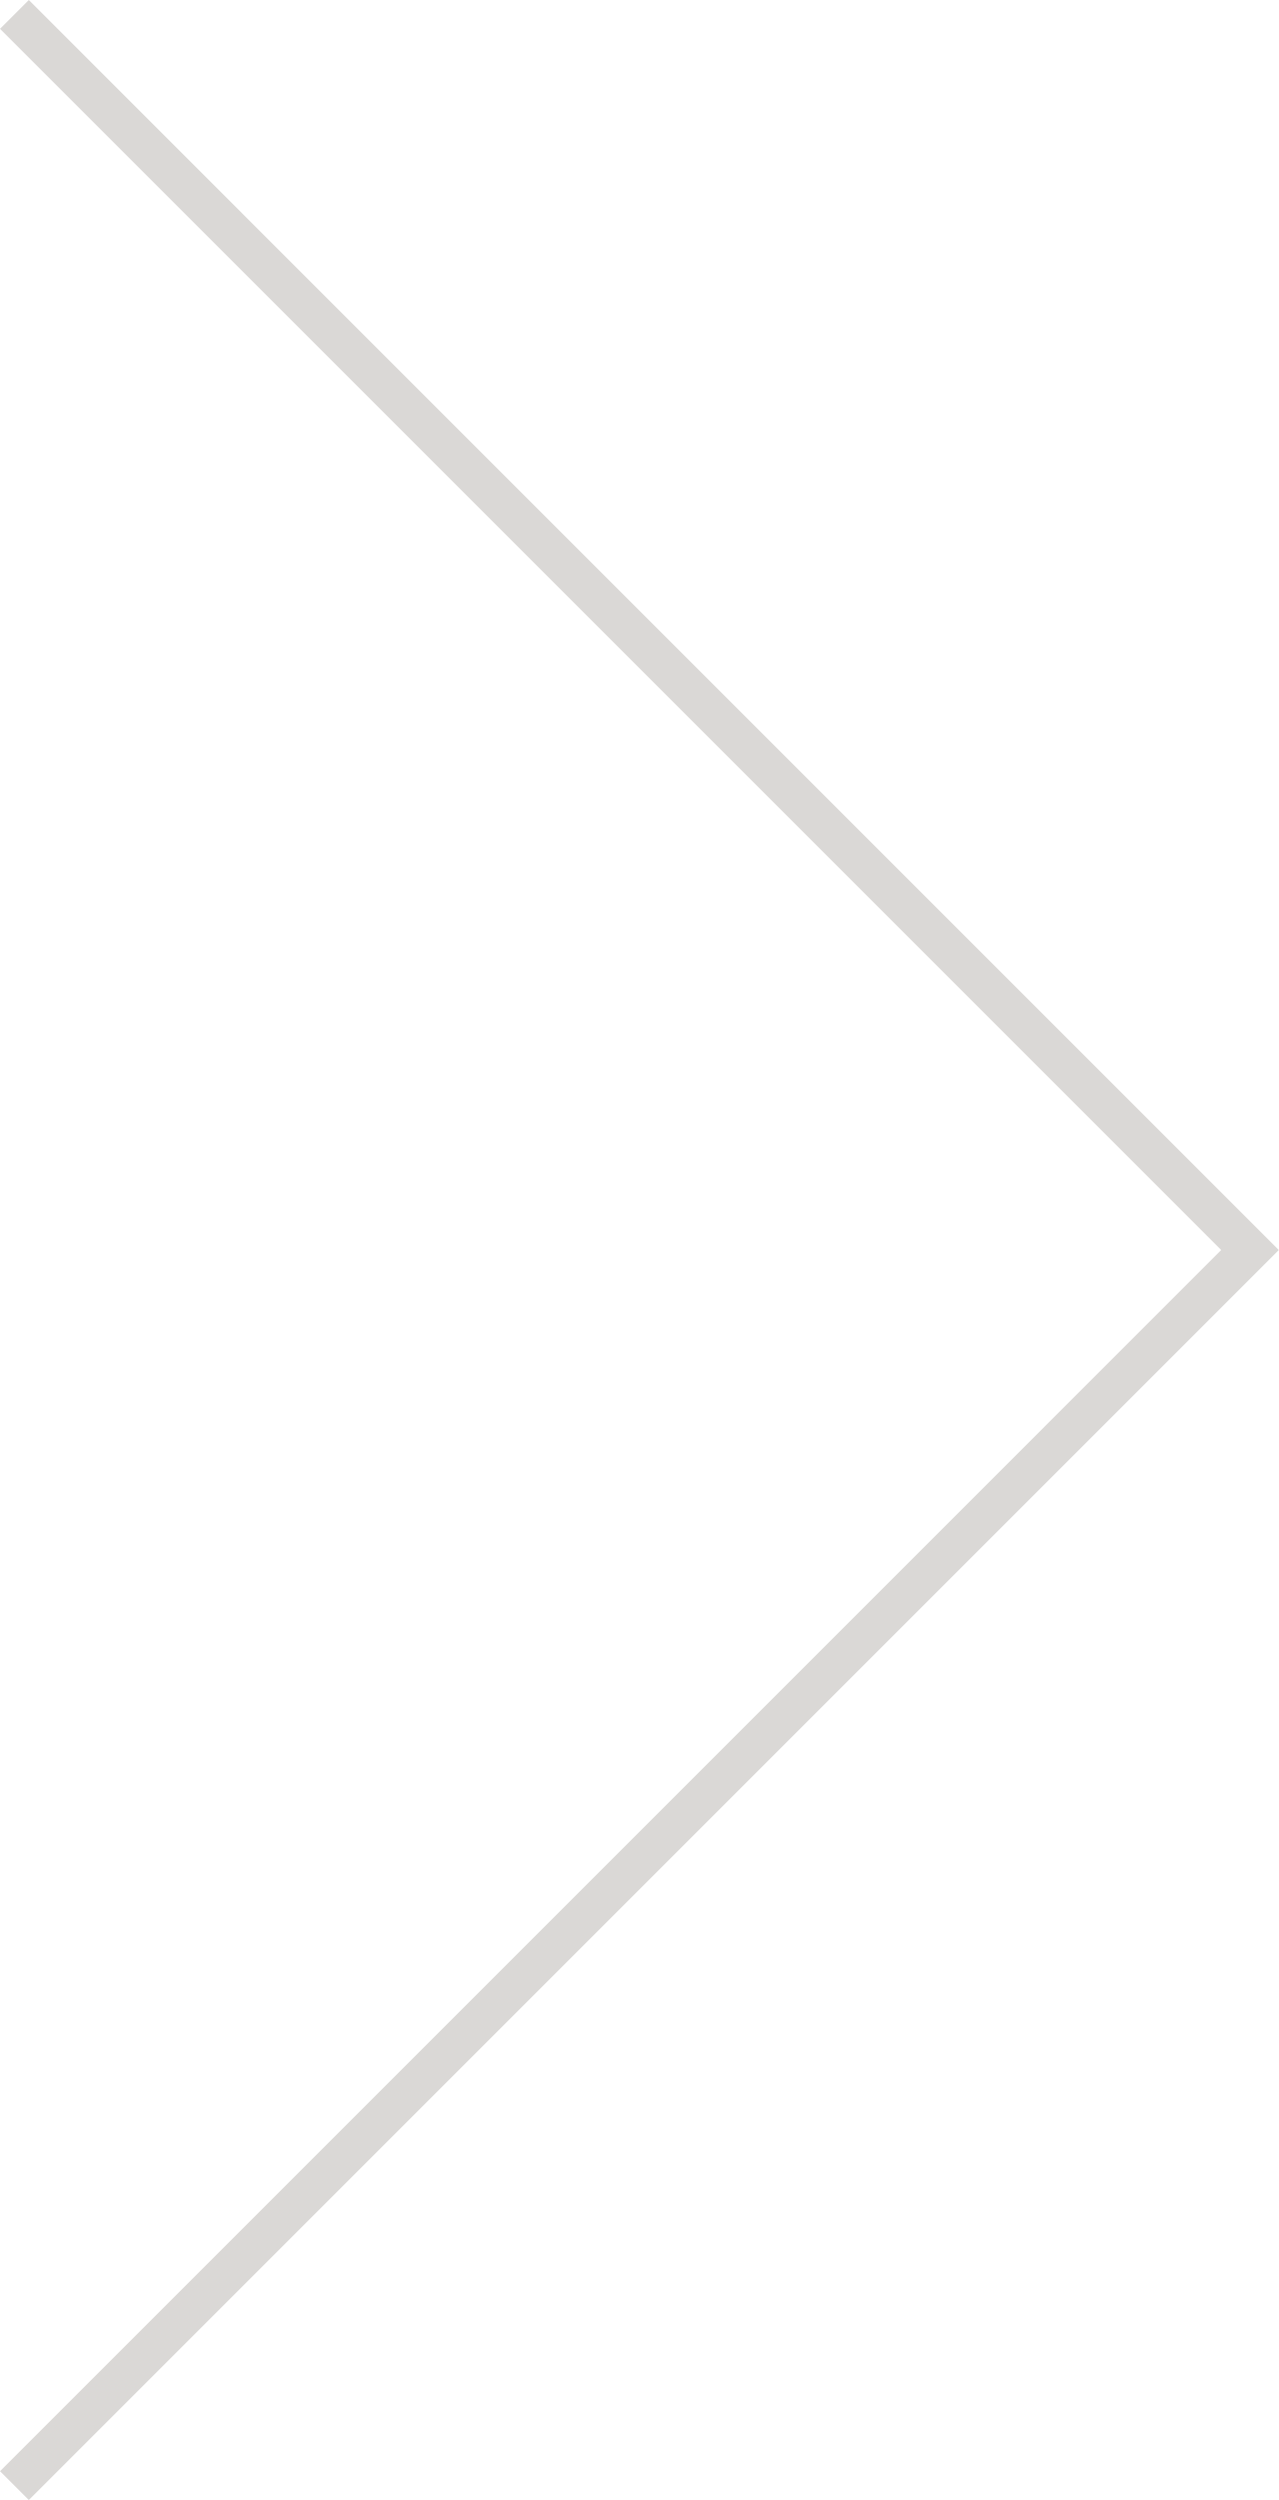
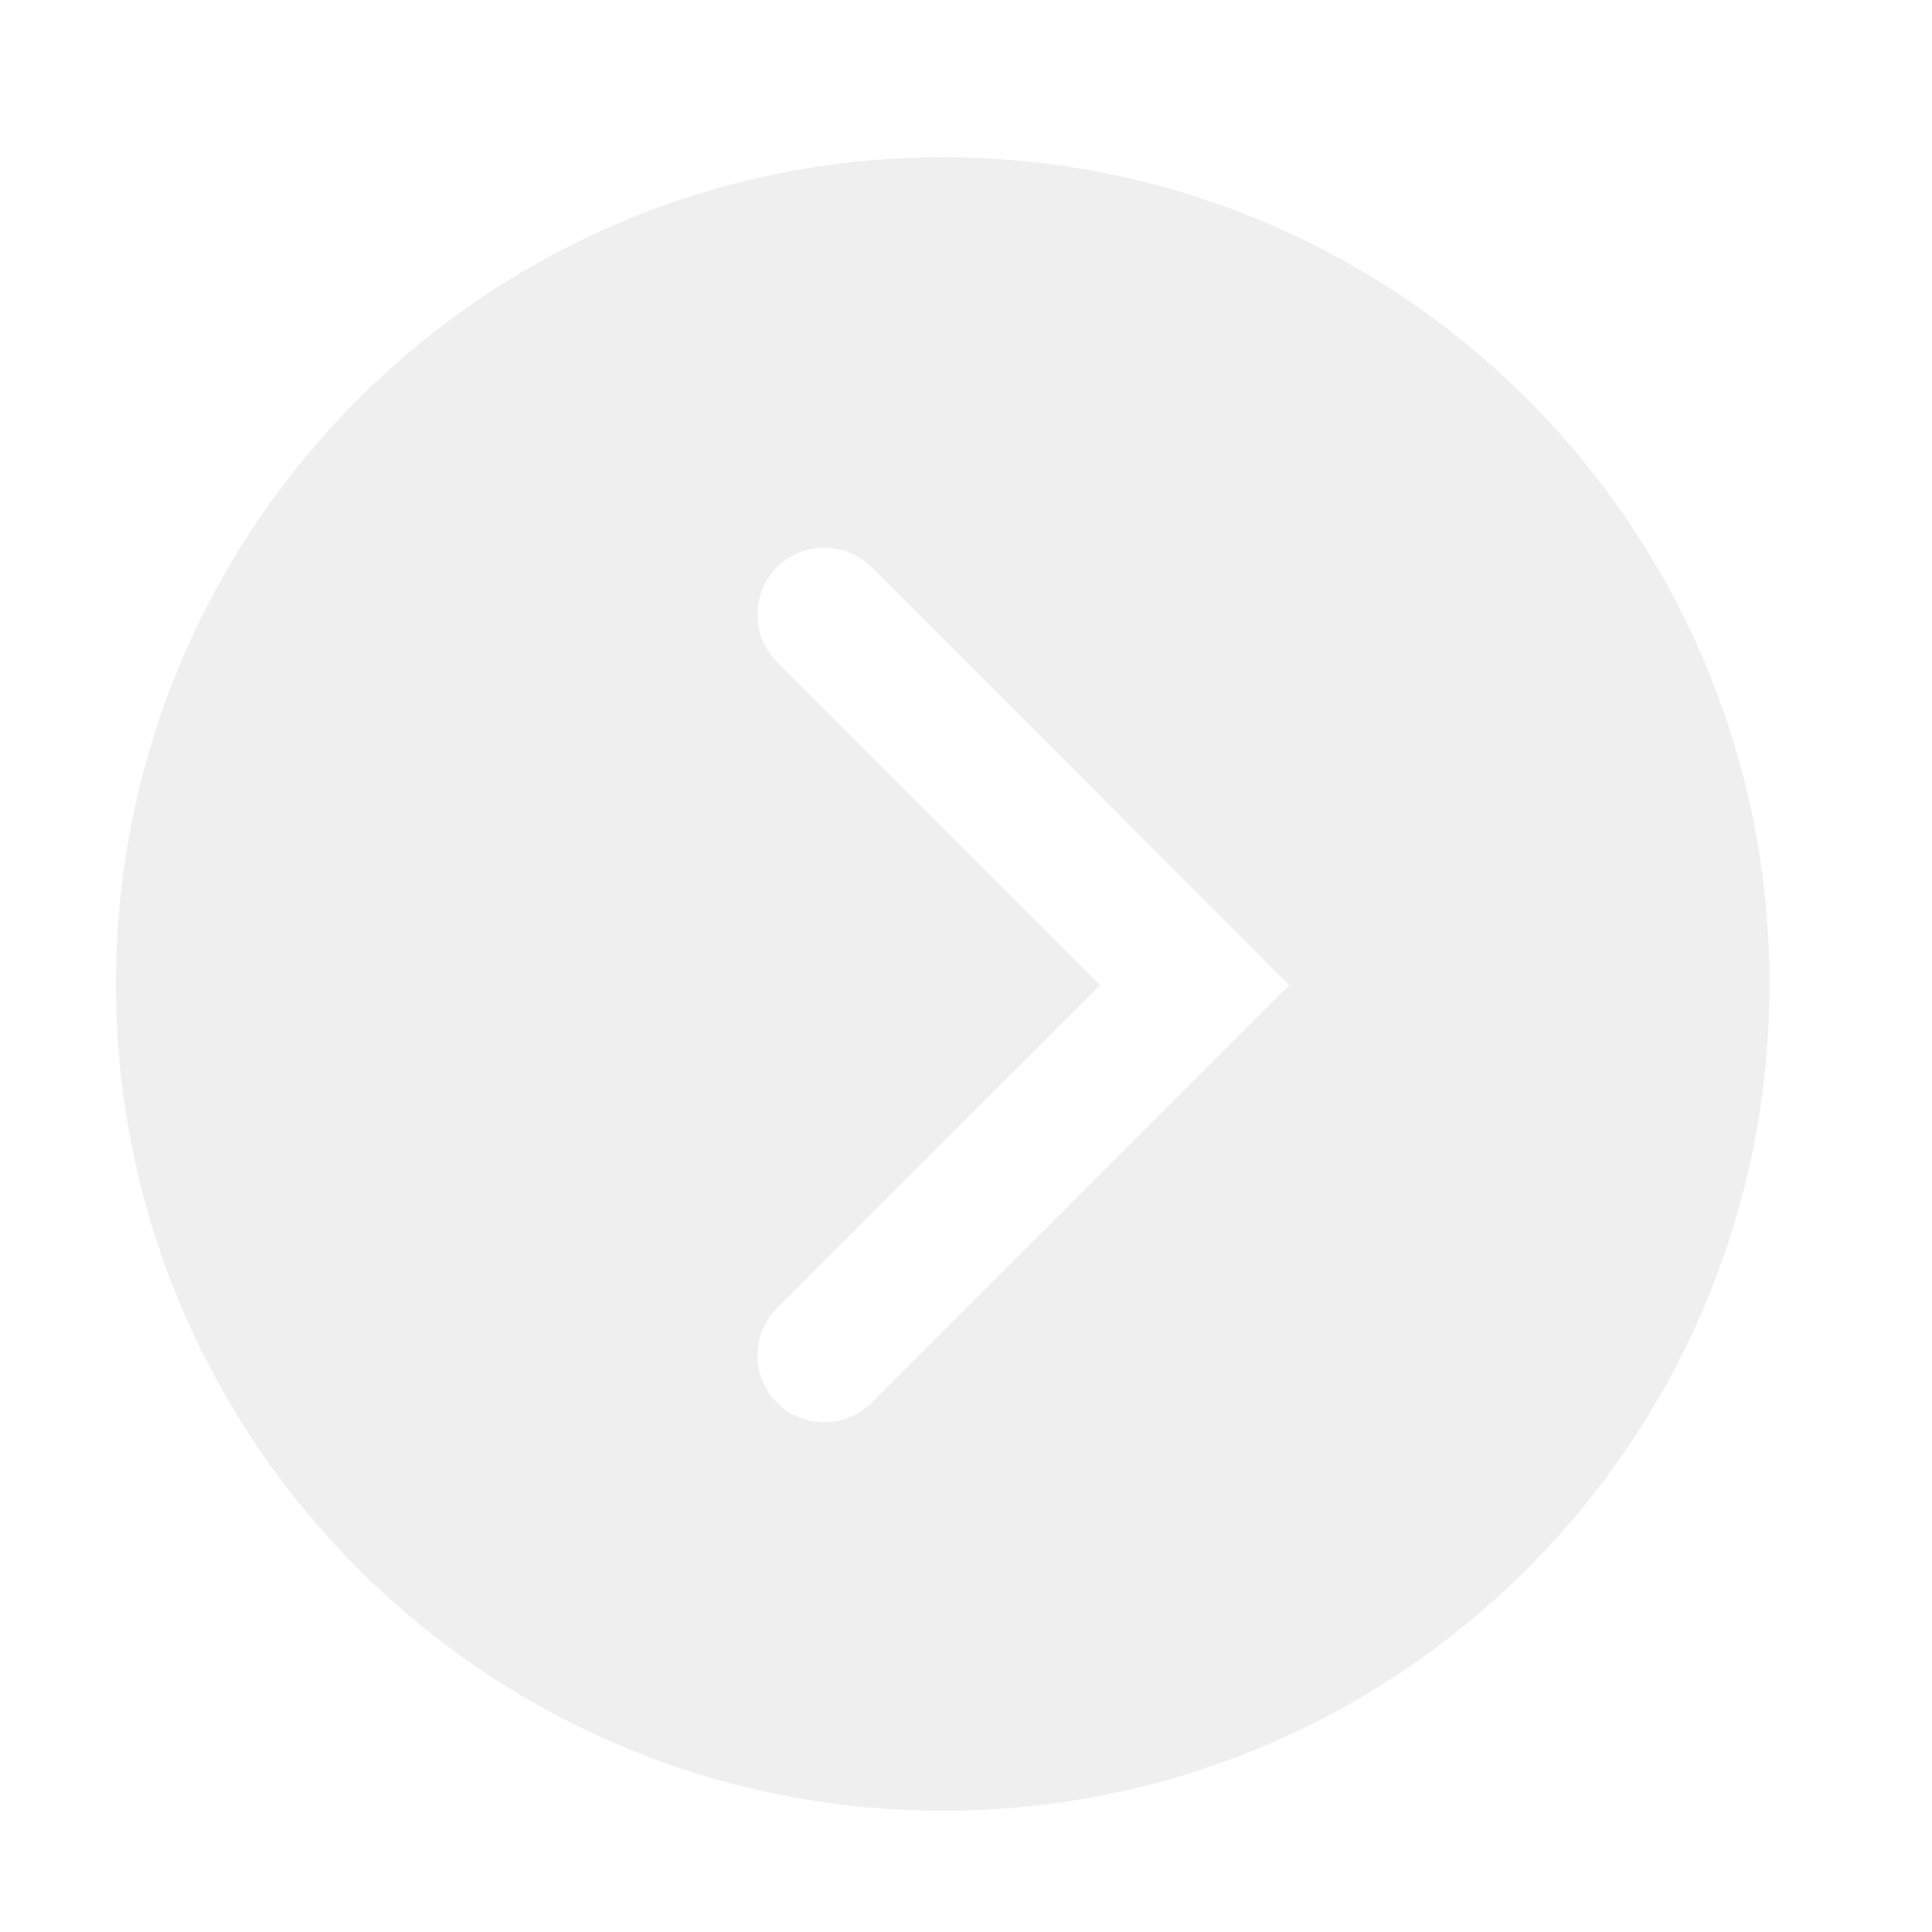
- <svg xmlns="http://www.w3.org/2000/svg" version="1.1" id="Layer_1" x="0px" y="0px" width="31.393px" height="61.373px" viewBox="0 0 31.393 61.373" enable-background="new 0 0 31.393 61.373" xml:space="preserve">
-   <polyline fill="none" stroke="#DAD8D6" stroke-miterlimit="10" points="0.354,61.02 30.686,30.687 0.354,0.354 " />
+ <svg xmlns="http://www.w3.org/2000/svg" version="1.1" x="0px" y="0px" viewBox="0 0 46.736 46.736" style="enable-background:new 0 0 46.736 46.736;" xml:space="preserve">
+   <g id="Background">
+ </g>
+   <g id="Content">
+     <g style="opacity:0.4;">
+       <path style="fill:#DAD8D6;" d="M22.805,3.803c-11.05,0-20,8.95-20,20s8.95,20,20,20s20-8.95,20-20S33.855,3.803,22.805,3.803z     M21.085,33.932c-0.32,0.32-0.73,0.47-1.15,0.47c-0.41,0-0.82-0.15-1.14-0.47c-0.63-0.63-0.63-1.65,0-2.29l7.82-7.81l-7.82-7.82    c-0.63-0.63-0.63-1.65,0-2.29c0.63-0.63,1.65-0.63,2.29,0l10.1,10.11L21.085,33.932z" />
+     </g>
+   </g>
+   <g id="Nav">
+ </g>
+   <g id="Menu">
+ </g>
+   <g id="Grid" style="display:none;">
+ </g>
+   <g id="Boxes_around_artboards">
+ </g>
</svg>
